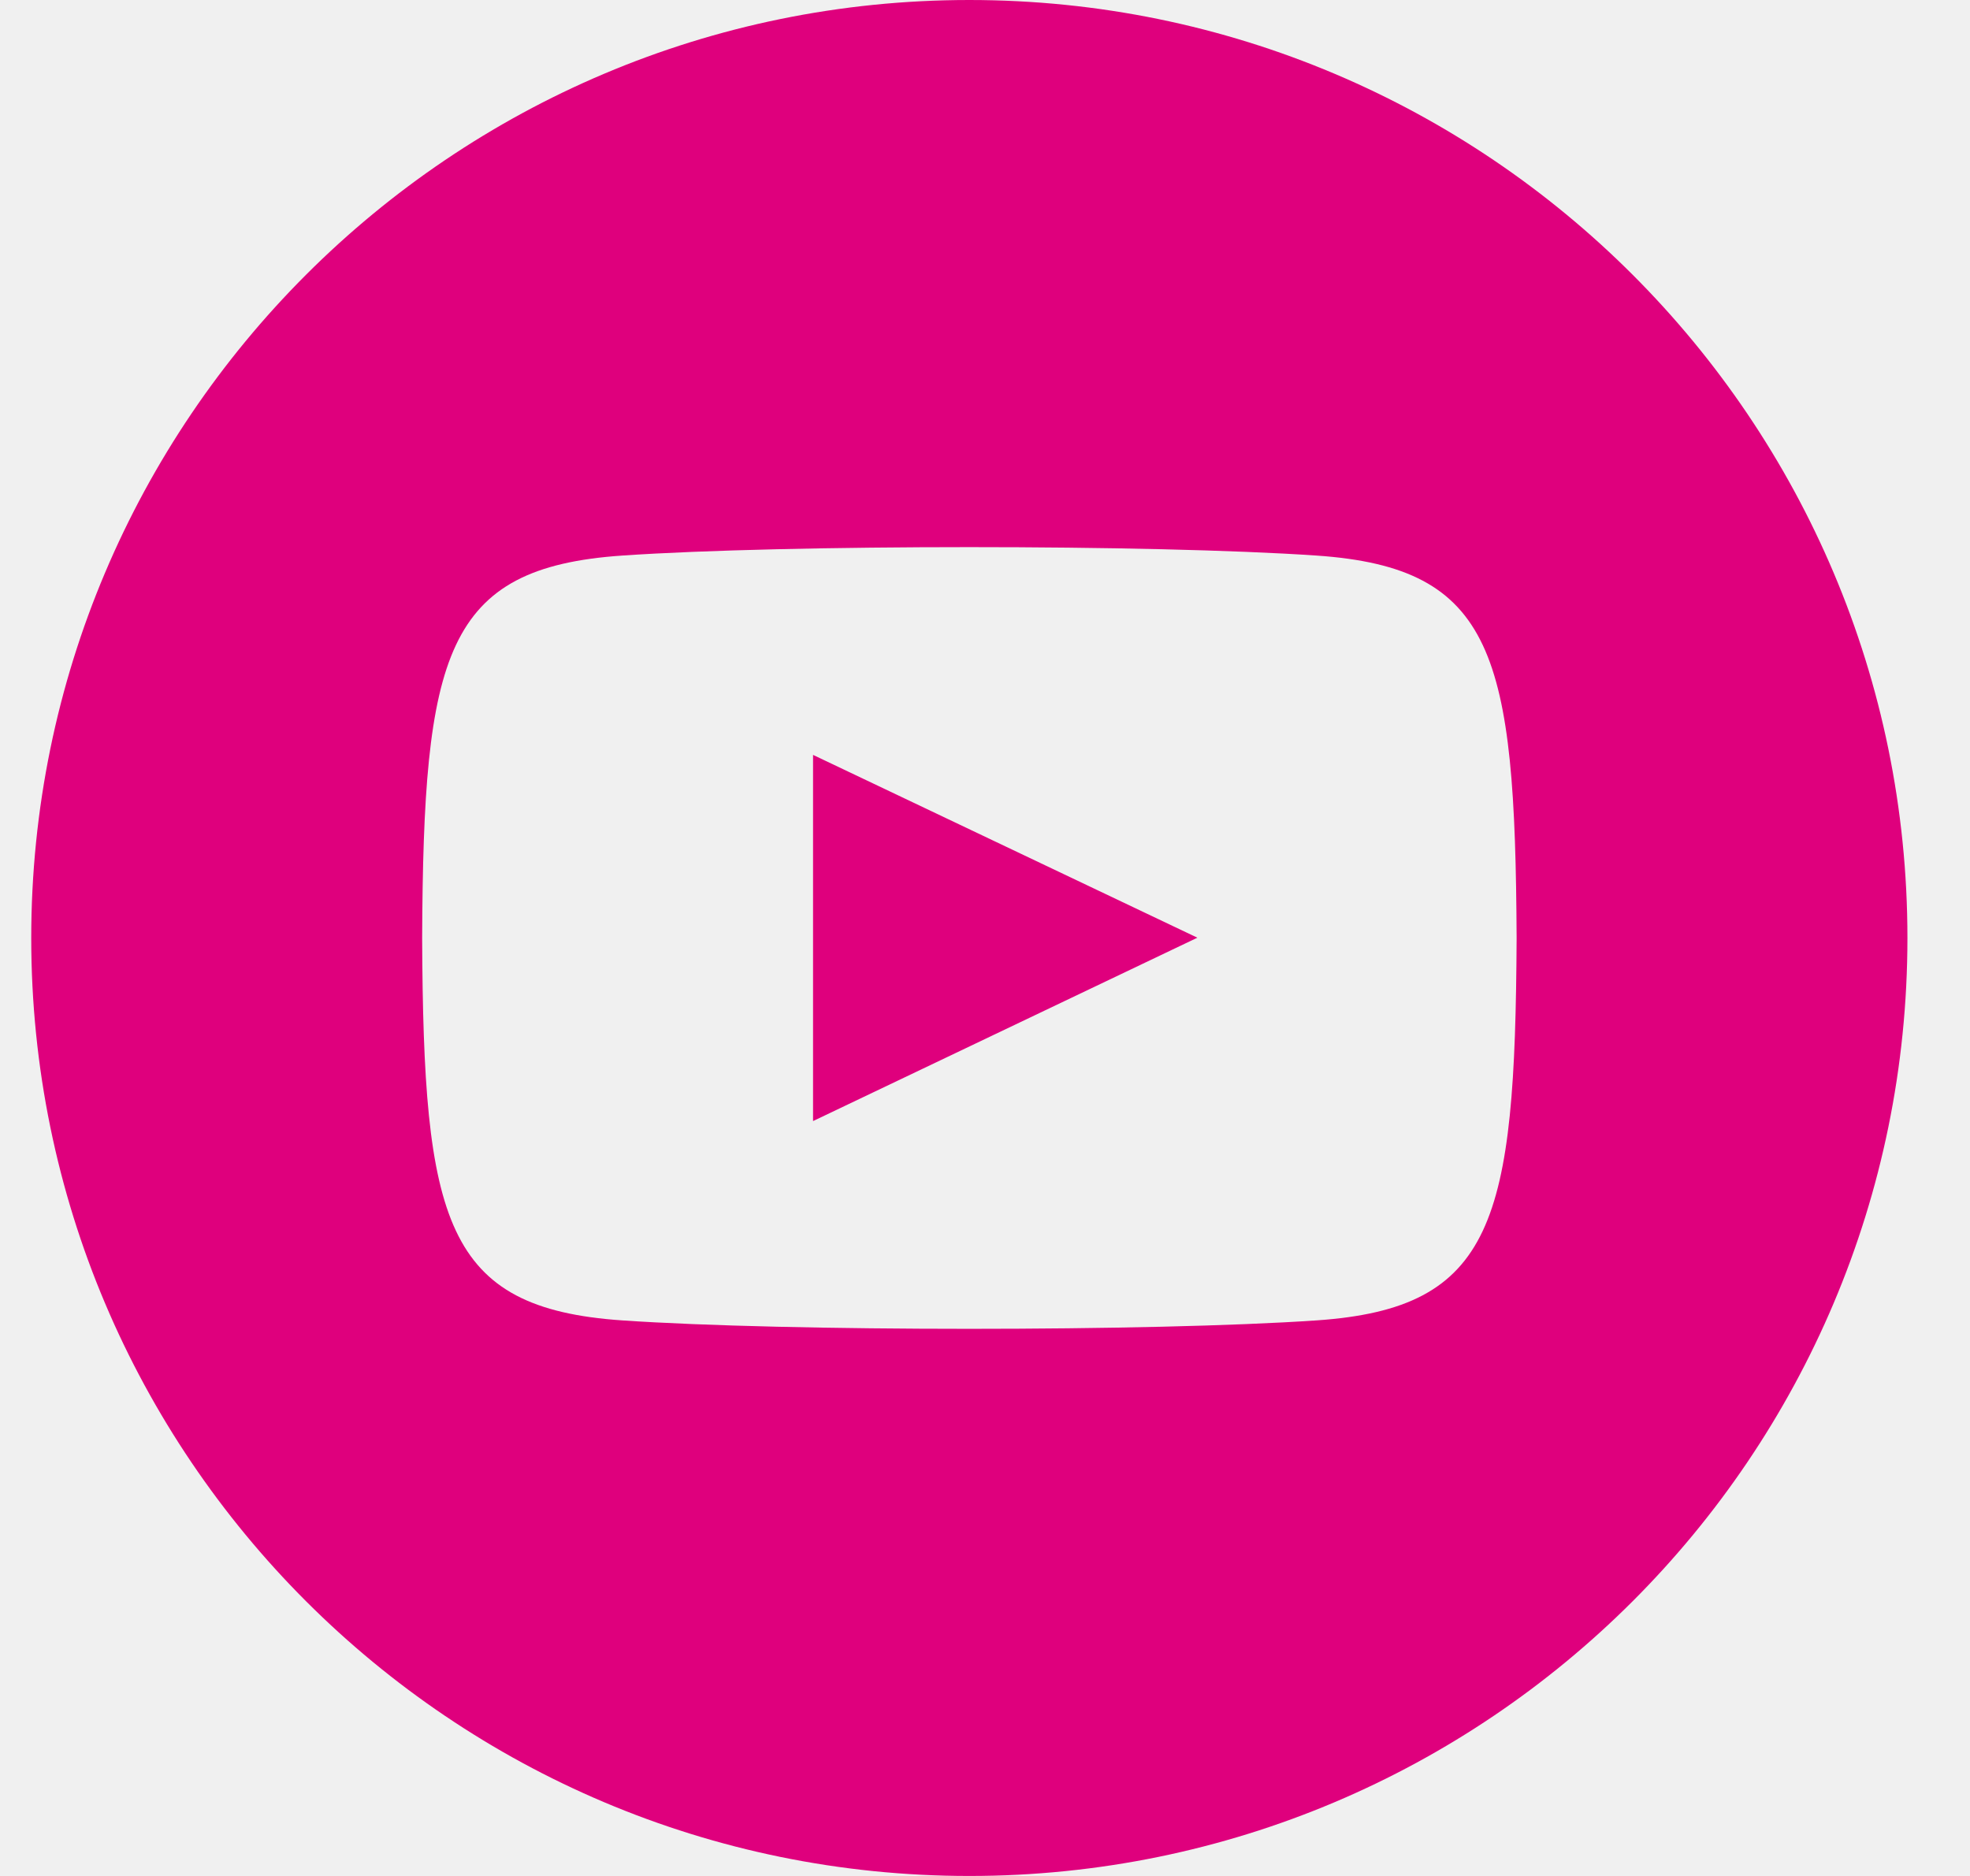
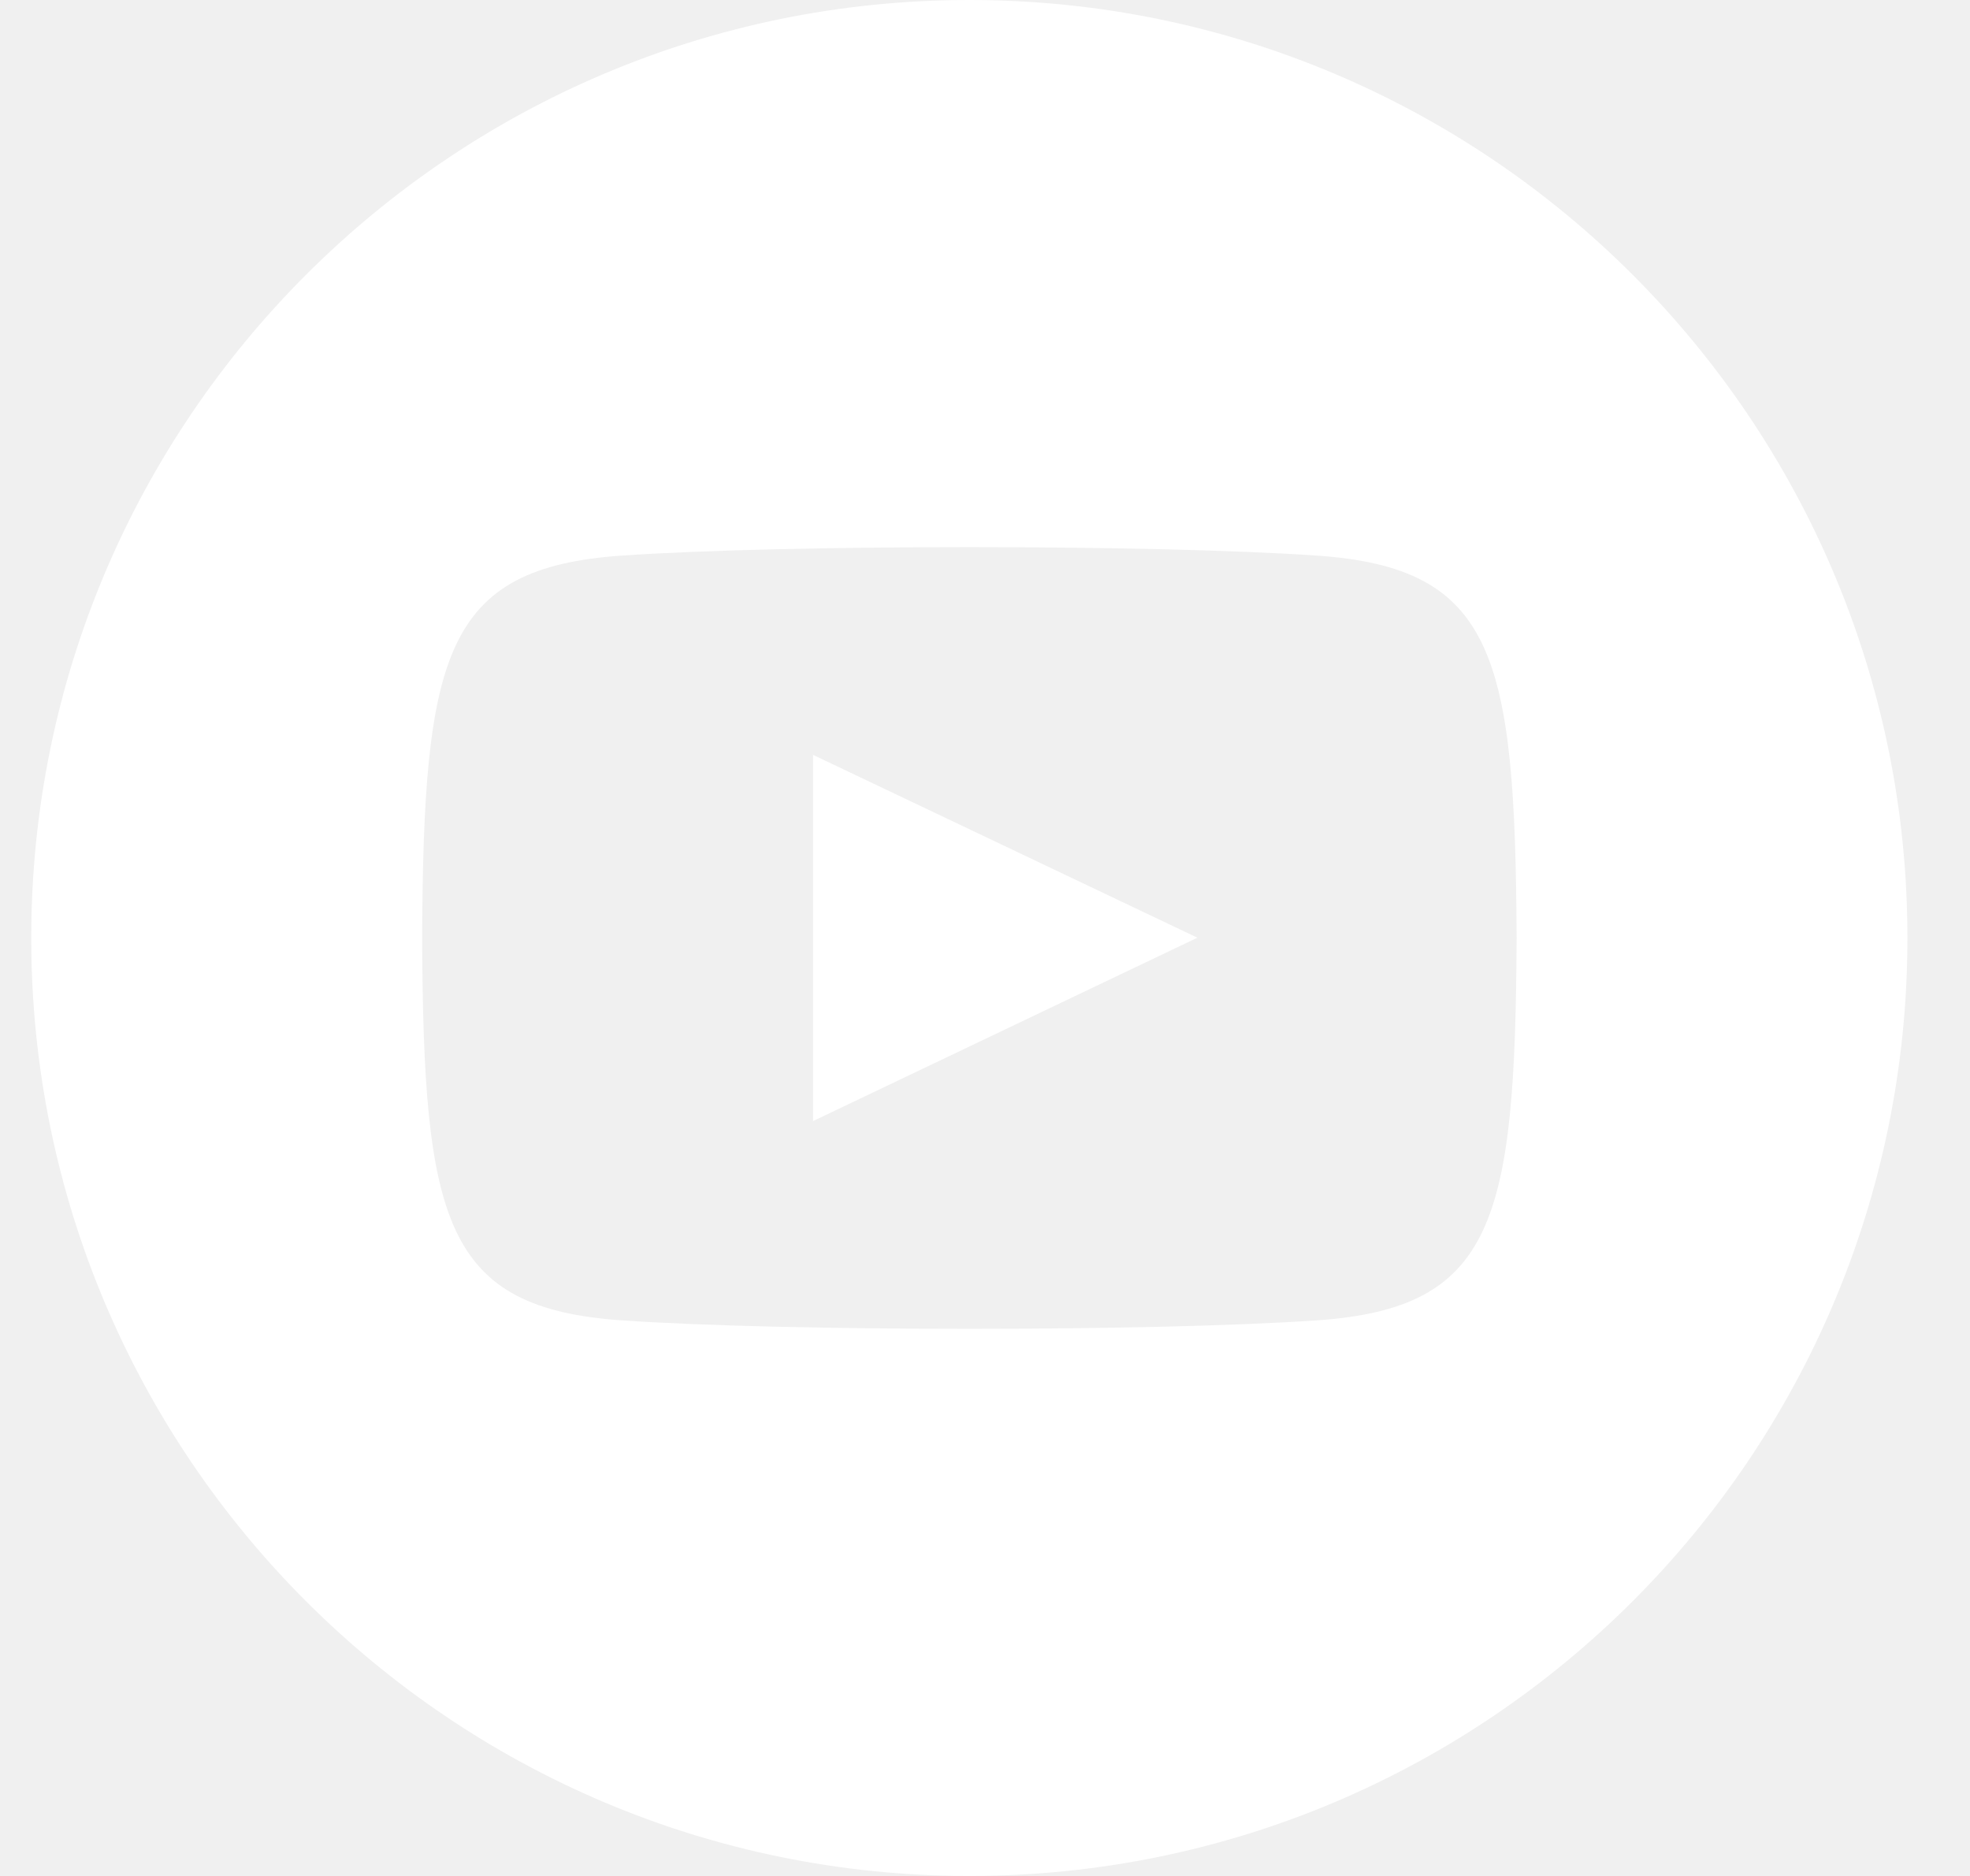
<svg xmlns="http://www.w3.org/2000/svg" width="21" height="20">
-   <path fill="#df007d" d="M10.333 0c-5.522 0-10 4.478-10 10 0 5.523 4.478 10 10 10 5.523 0 10-4.477 10-10 0-5.522-4.477-10-10-10zm3.701 14.077c-1.752.12-5.653.12-7.402 0C4.735 13.947 4.514 13.018 4.5 10c.014-3.024.237-3.947 2.132-4.077 1.749-.12 5.651-.12 7.402 0 1.898.13 2.118 1.059 2.133 4.077-.015 3.024-.238 3.947-2.133 4.077zM8.667 8.048l4.097 1.949-4.097 1.955V8.048z" />
+   <path fill="#fff" d="M10.333 0c-5.522 0-10 4.478-10 10 0 5.523 4.478 10 10 10 5.523 0 10-4.477 10-10 0-5.522-4.477-10-10-10zm3.701 14.077c-1.752.12-5.653.12-7.402 0C4.735 13.947 4.514 13.018 4.5 10c.014-3.024.237-3.947 2.132-4.077 1.749-.12 5.651-.12 7.402 0 1.898.13 2.118 1.059 2.133 4.077-.015 3.024-.238 3.947-2.133 4.077zM8.667 8.048l4.097 1.949-4.097 1.955V8.048z" />
</svg>
